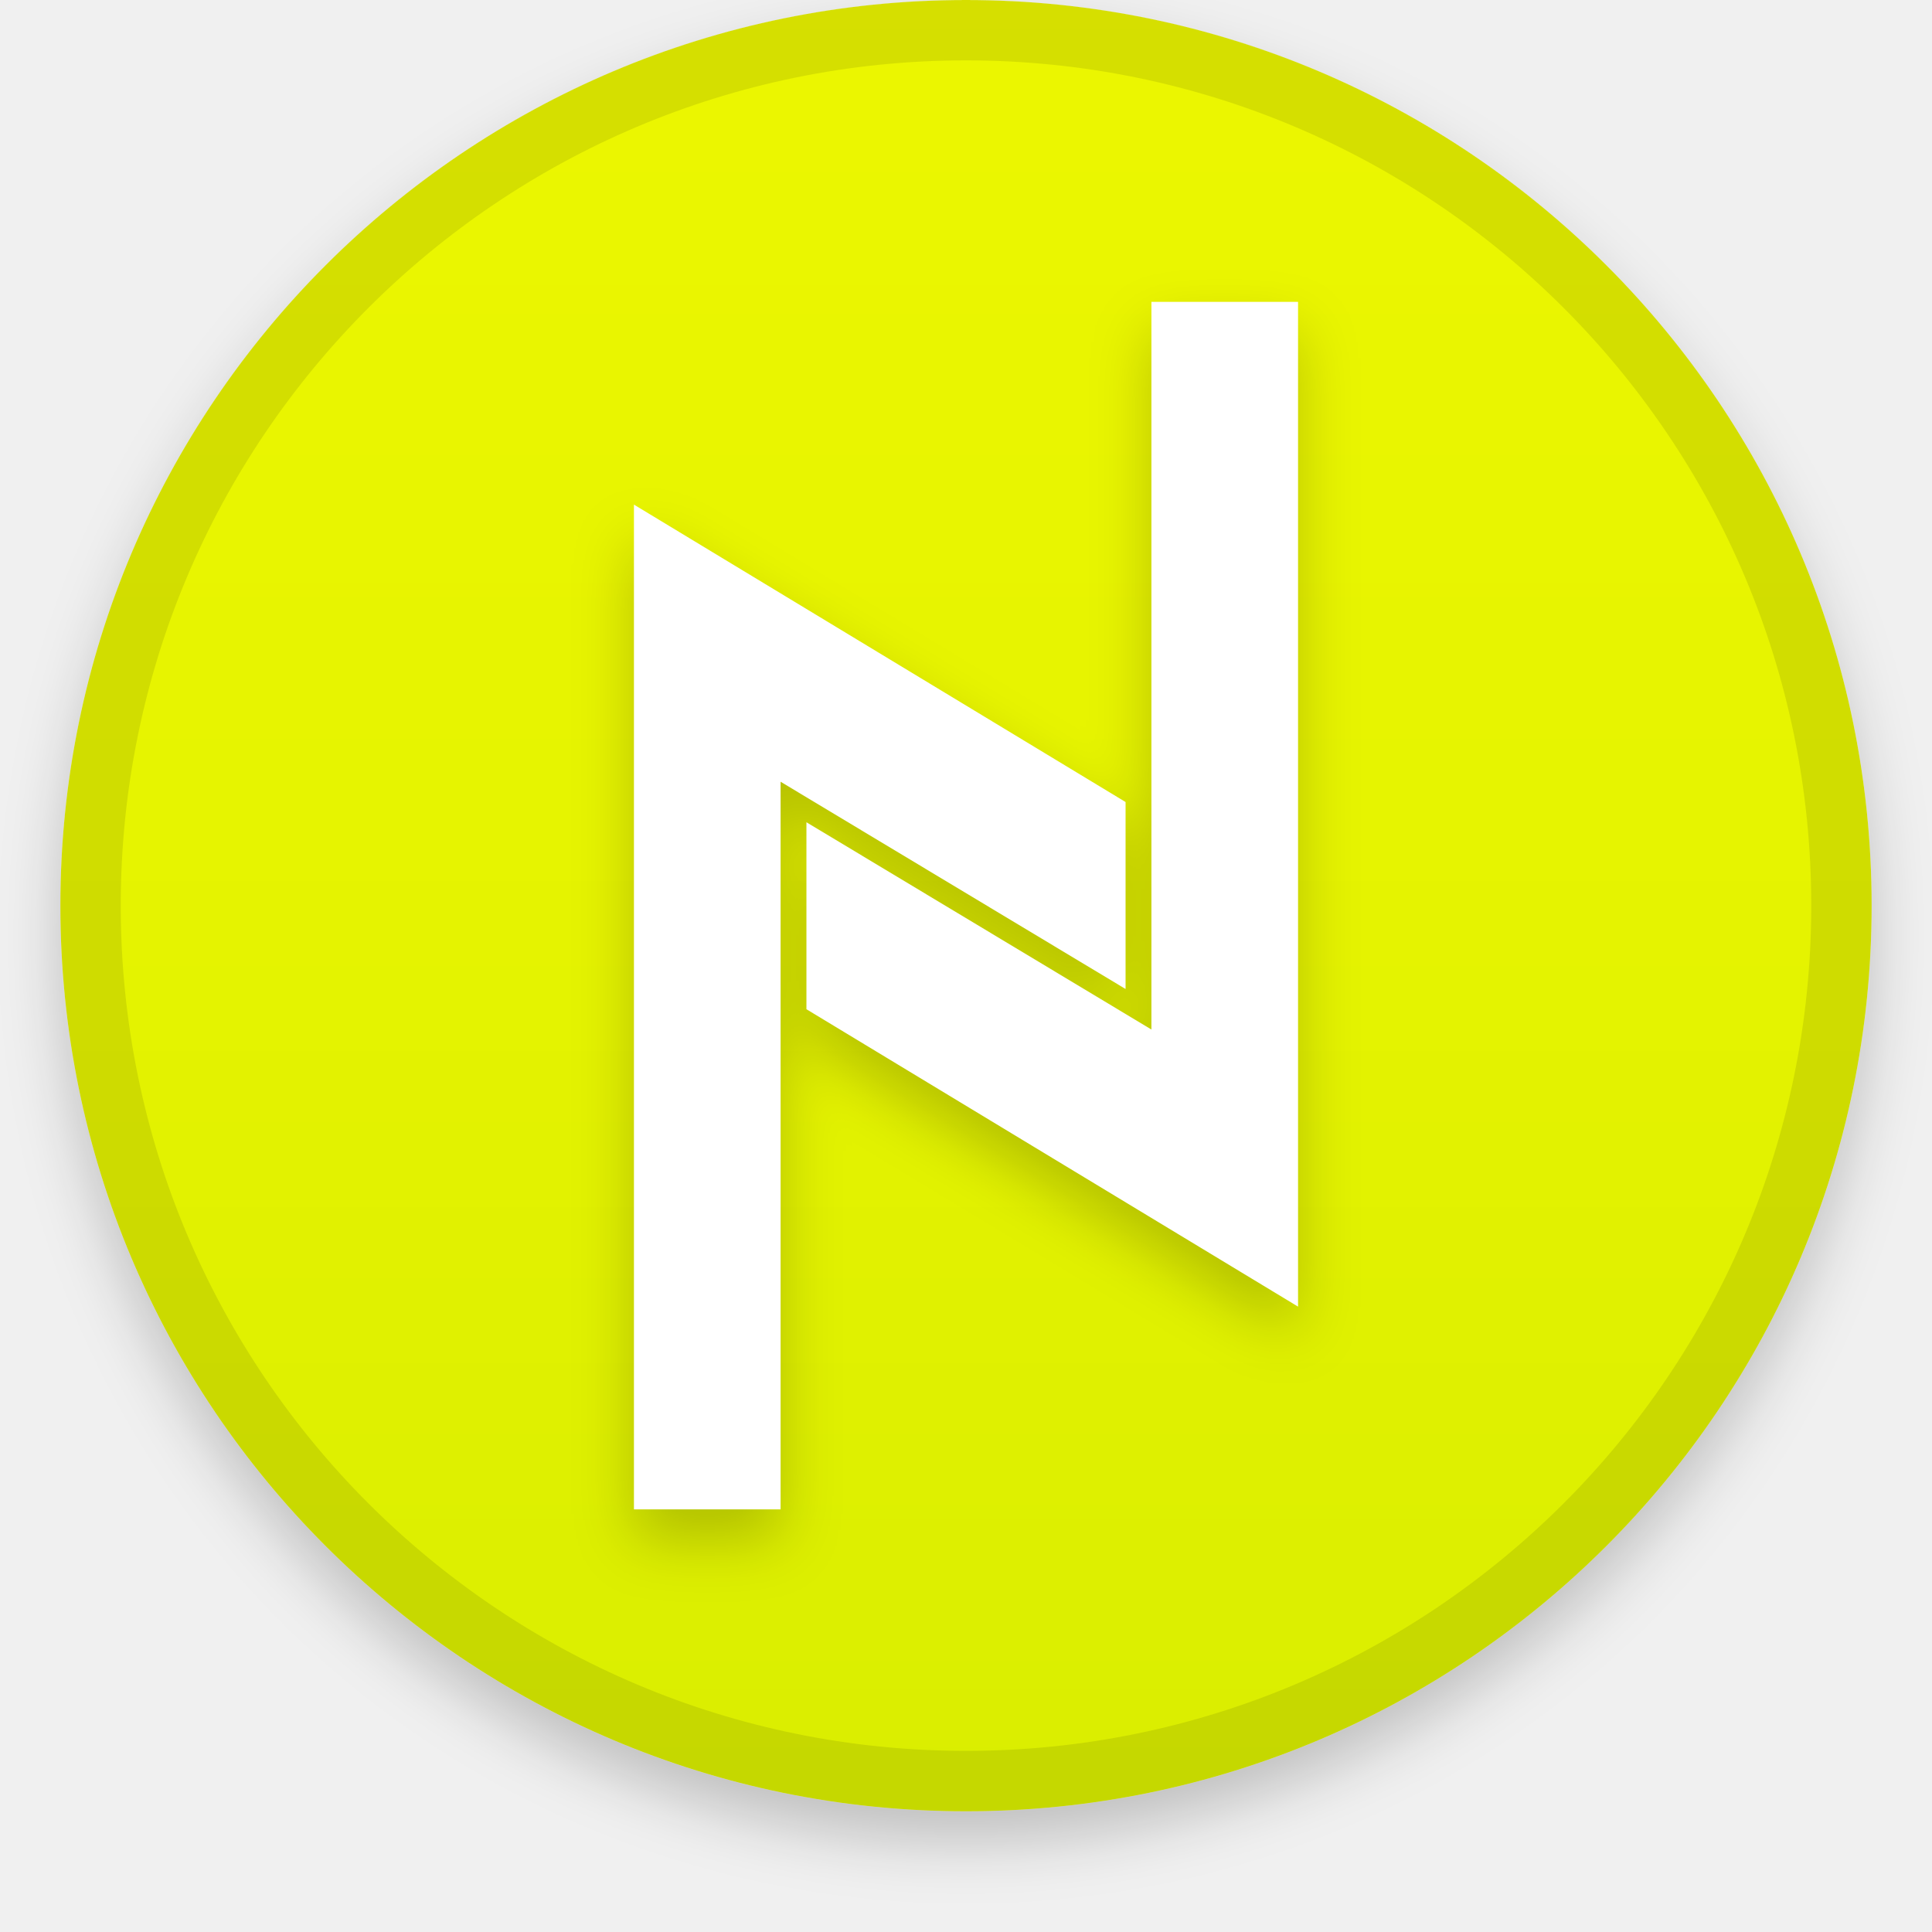
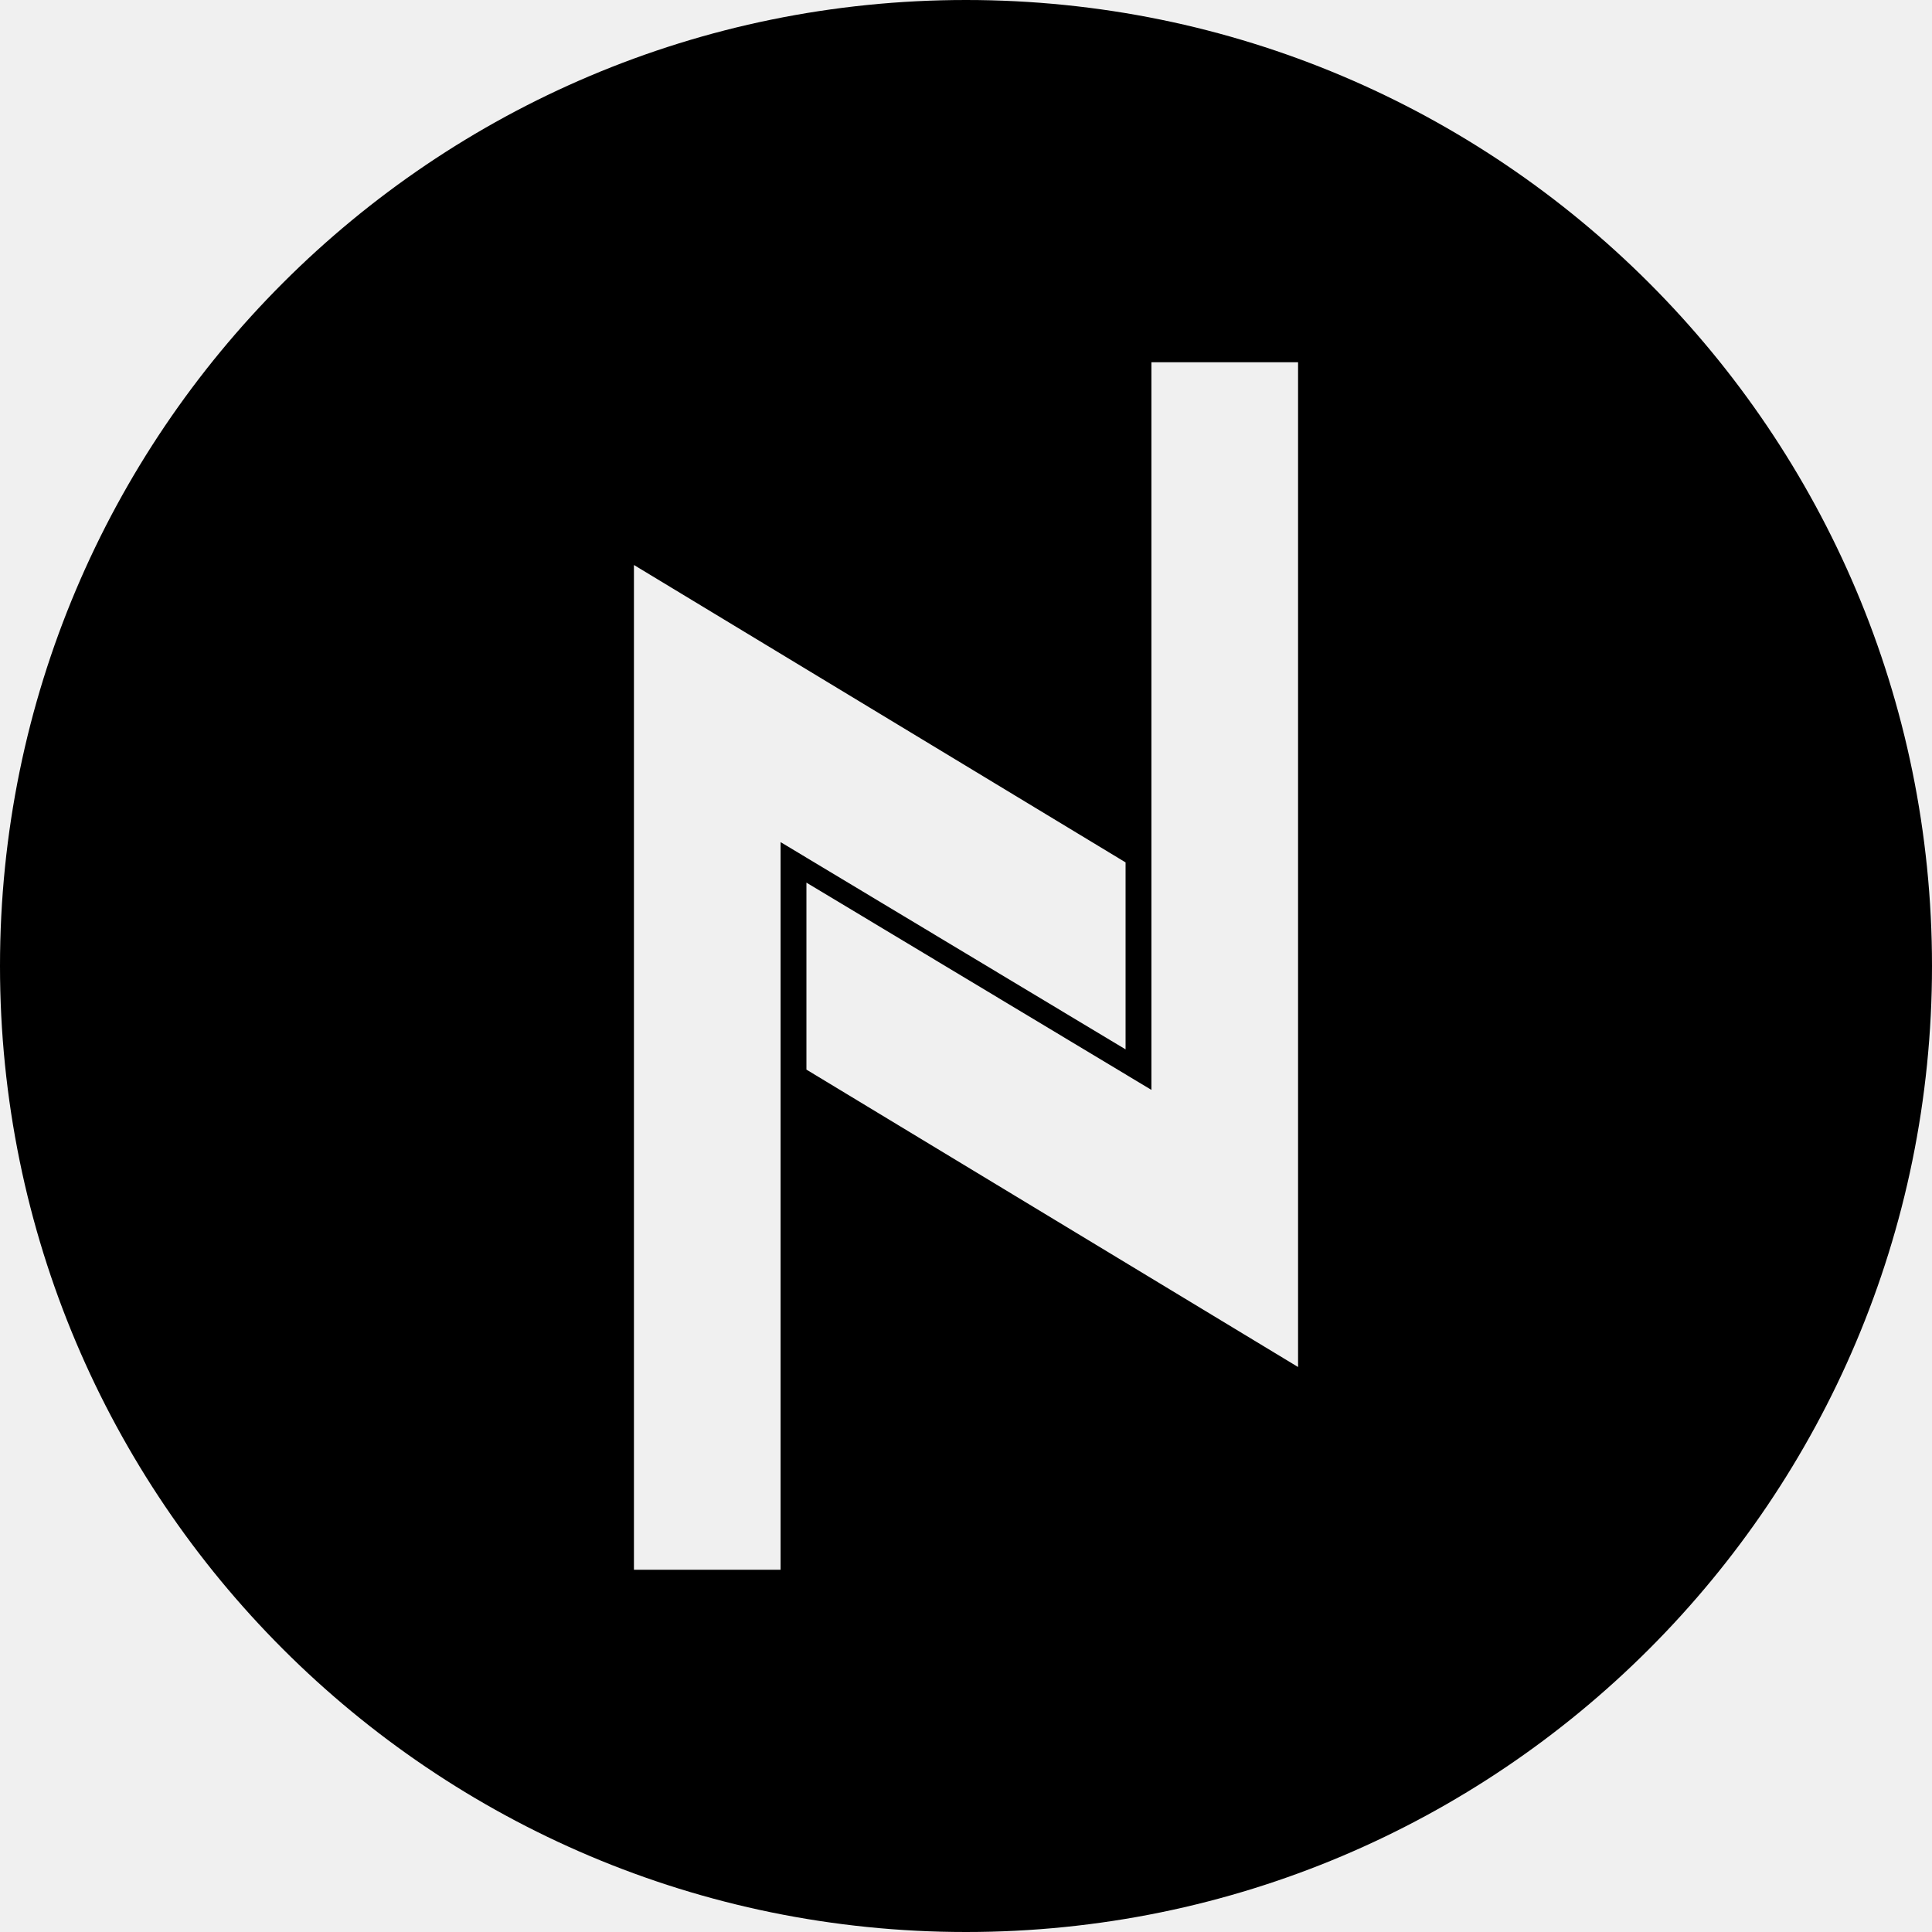
- <svg xmlns="http://www.w3.org/2000/svg" xmlns:xlink="http://www.w3.org/1999/xlink" width="32" height="32" viewBox="0 0 32 32">
-   <defs>
-     <linearGradient id="neos-c" x1="50%" x2="50%" y1="0%" y2="100%">
-       <stop offset="0%" stop-color="#FFF" stop-opacity=".5" />
-       <stop offset="100%" stop-opacity=".5" />
-     </linearGradient>
-     <circle id="neos-b" cx="16" cy="15" r="15" />
-     <filter id="neos-a" width="111.7%" height="111.7%" x="-5.8%" y="-4.2%" filterUnits="objectBoundingBox">
-       <feOffset dy=".5" in="SourceAlpha" result="shadowOffsetOuter1" />
-       <feGaussianBlur in="shadowOffsetOuter1" result="shadowBlurOuter1" stdDeviation=".5" />
-       <feComposite in="shadowBlurOuter1" in2="SourceAlpha" operator="out" result="shadowBlurOuter1" />
-       <feColorMatrix in="shadowBlurOuter1" values="0 0 0 0 0   0 0 0 0 0   0 0 0 0 0  0 0 0 0.199 0" />
-     </filter>
-     <path id="neos-e" d="M10.5,8.358 L18.643,13.284 L18.643,16.381 L12.929,12.948 L12.929,25 L10.5,25 L10.5,8.358 Z M21.5,21.642 L13.357,16.716 L13.357,13.619 L19.071,17.052 L19.071,5 L21.5,5 L21.5,21.642 Z" />
-     <filter id="neos-d" width="131.8%" height="117.5%" x="-15.9%" y="-6.3%" filterUnits="objectBoundingBox">
-       <feOffset dy=".5" in="SourceAlpha" result="shadowOffsetOuter1" />
-       <feGaussianBlur in="shadowOffsetOuter1" result="shadowBlurOuter1" stdDeviation=".5" />
-       <feColorMatrix in="shadowBlurOuter1" values="0 0 0 0 0   0 0 0 0 0   0 0 0 0 0  0 0 0 0.204 0" />
-     </filter>
-   </defs>
-   <g fill="none" fill-rule="evenodd">
-     <use fill="#000" filter="url(#neos-a)" xlink:href="#neos-b" />
-     <use fill="#E5F300" xlink:href="#neos-b" />
-     <use fill="url(#neos-c)" style="mix-blend-mode:soft-light" xlink:href="#neos-b" />
-     <circle cx="16" cy="15" r="14.5" stroke="#000" stroke-opacity=".097" />
-     <g>
-       <use fill="#000" filter="url(#neos-d)" xlink:href="#neos-e" />
-       <use fill="#FFF" xlink:href="#neos-e" />
-     </g>
-   </g>
+ <svg xmlns="http://www.w3.org/2000/svg" height="32" width="32">
+   <path d="M16 32C7.163 32 0 24.837 0 16S7.163 0 16 0s16 7.163 16 16-7.163 16-16 16zM10.5 9.358V26h2.429V13.948l5.714 3.433v-3.097zm11 13.284V6h-2.429v12.052l-5.714-3.433v3.097z" fill-rule="evenodd" />
</svg>
